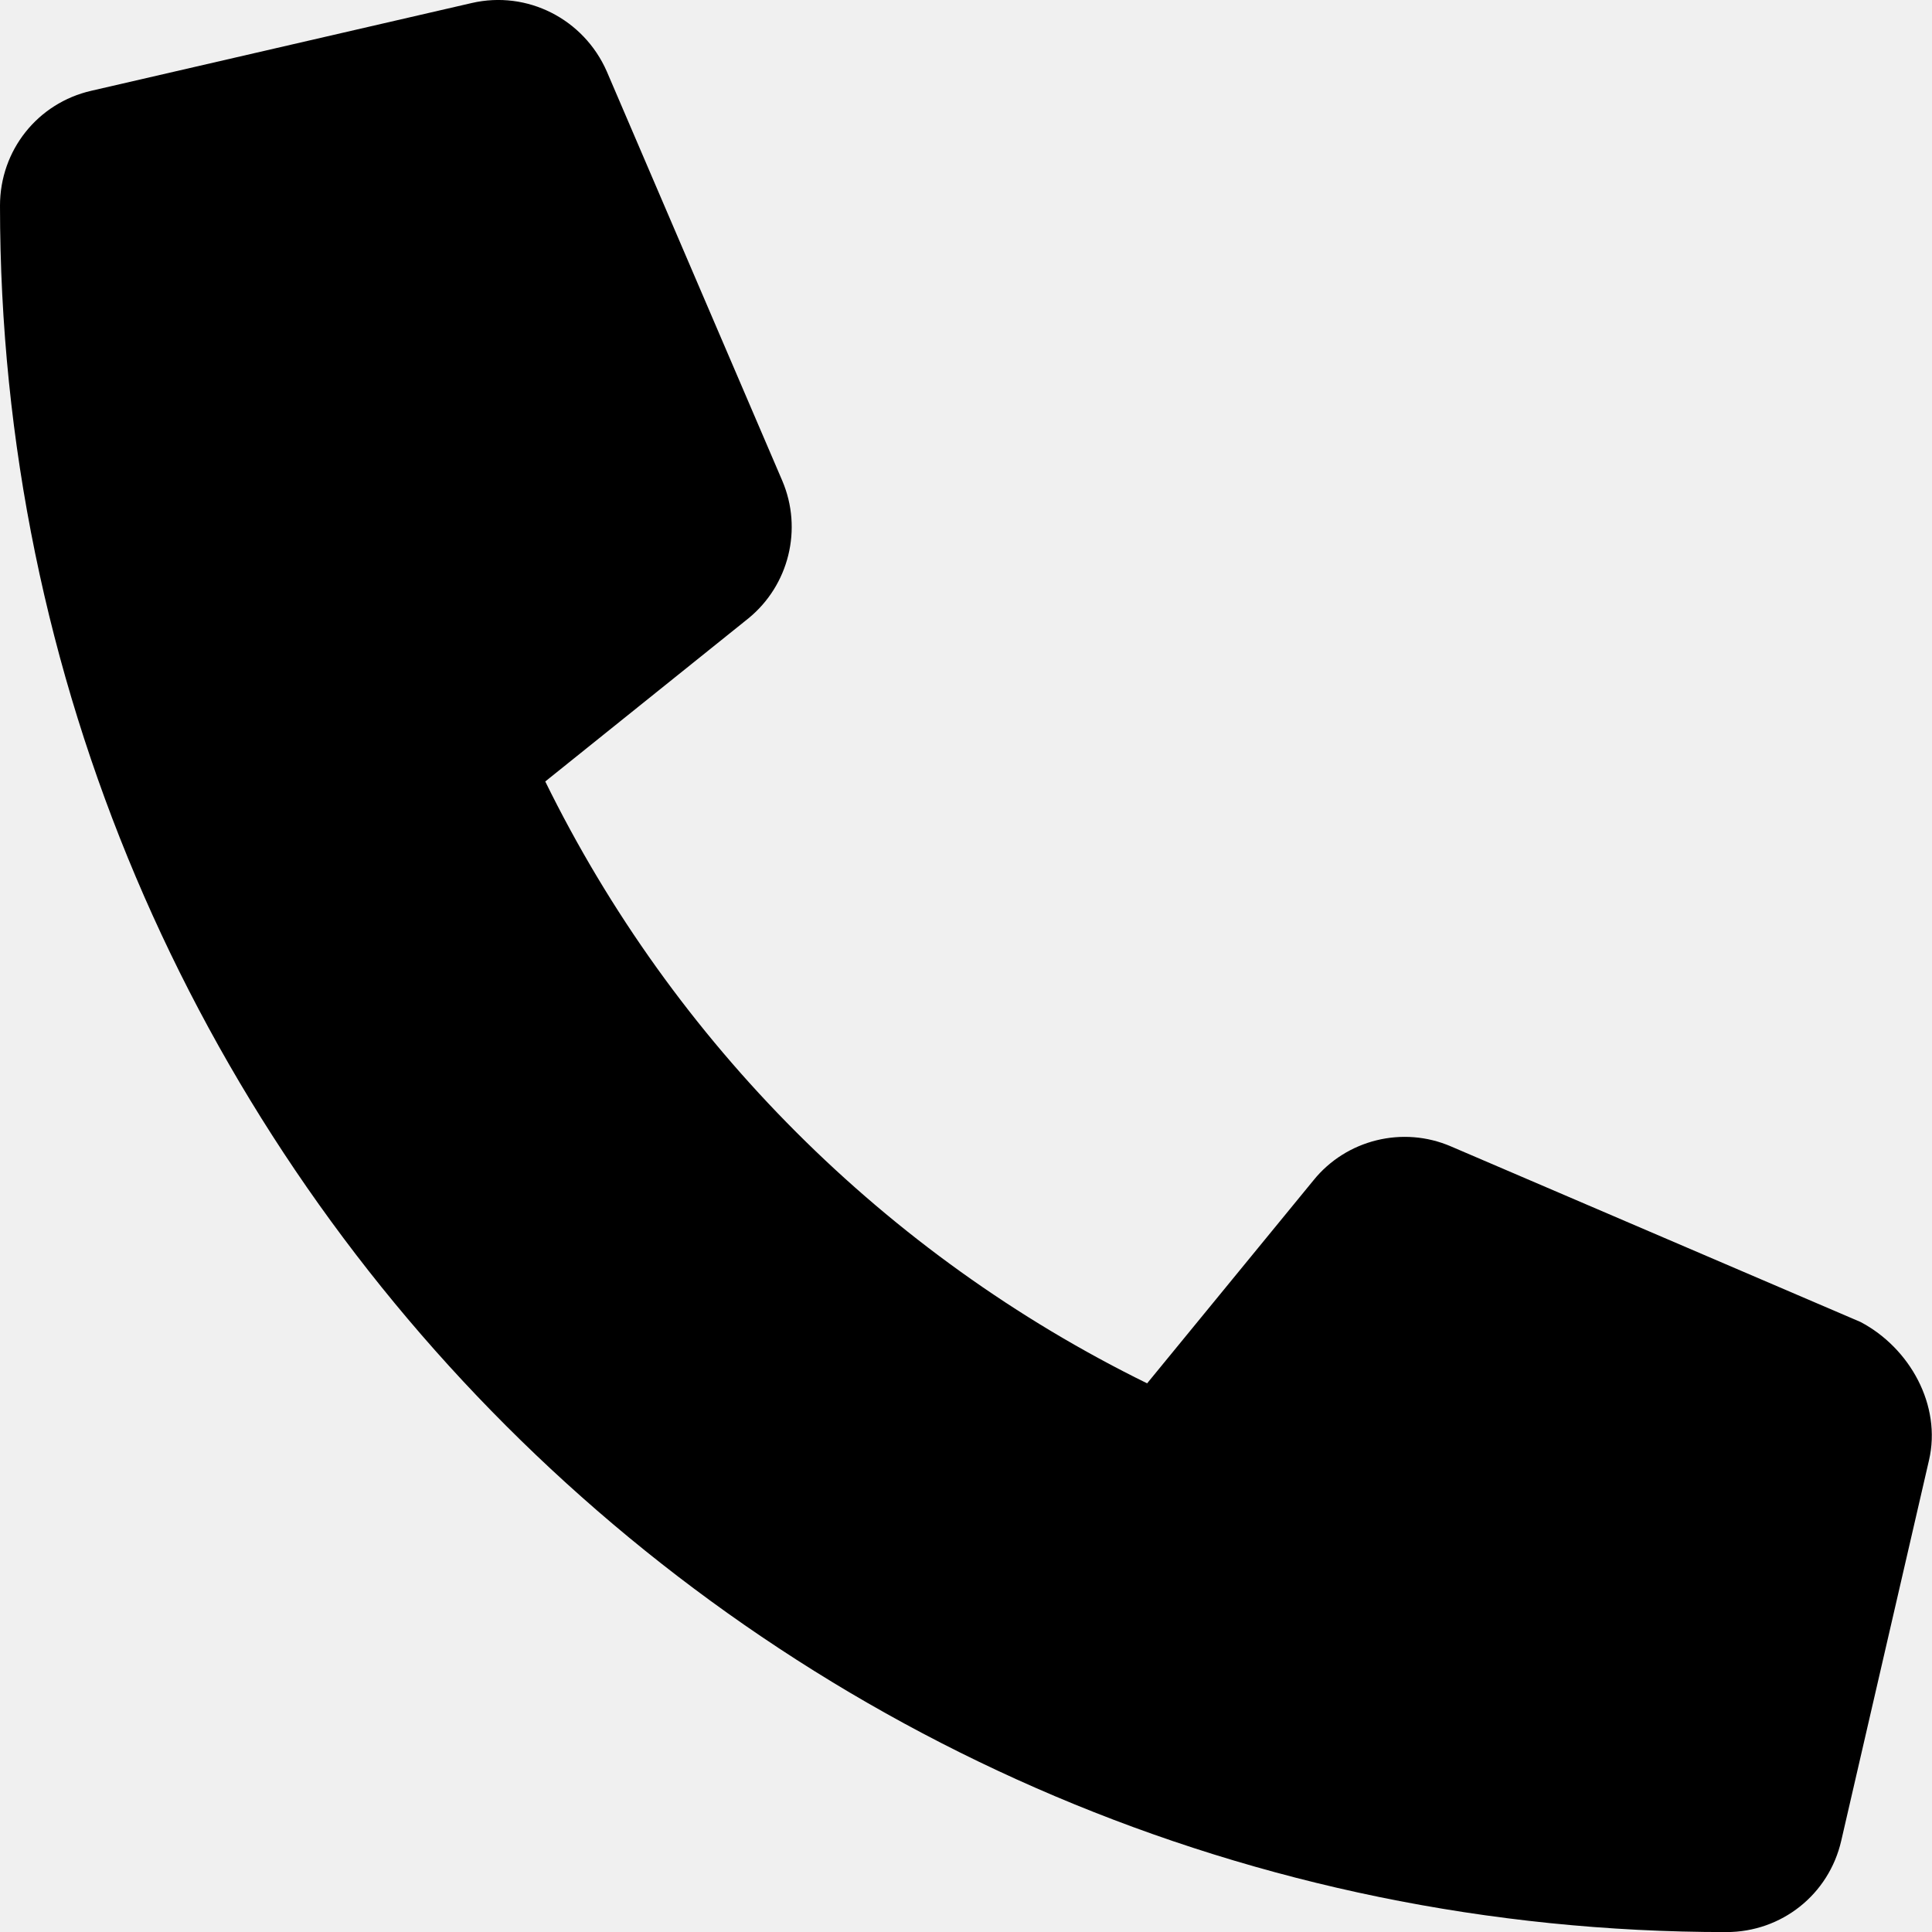
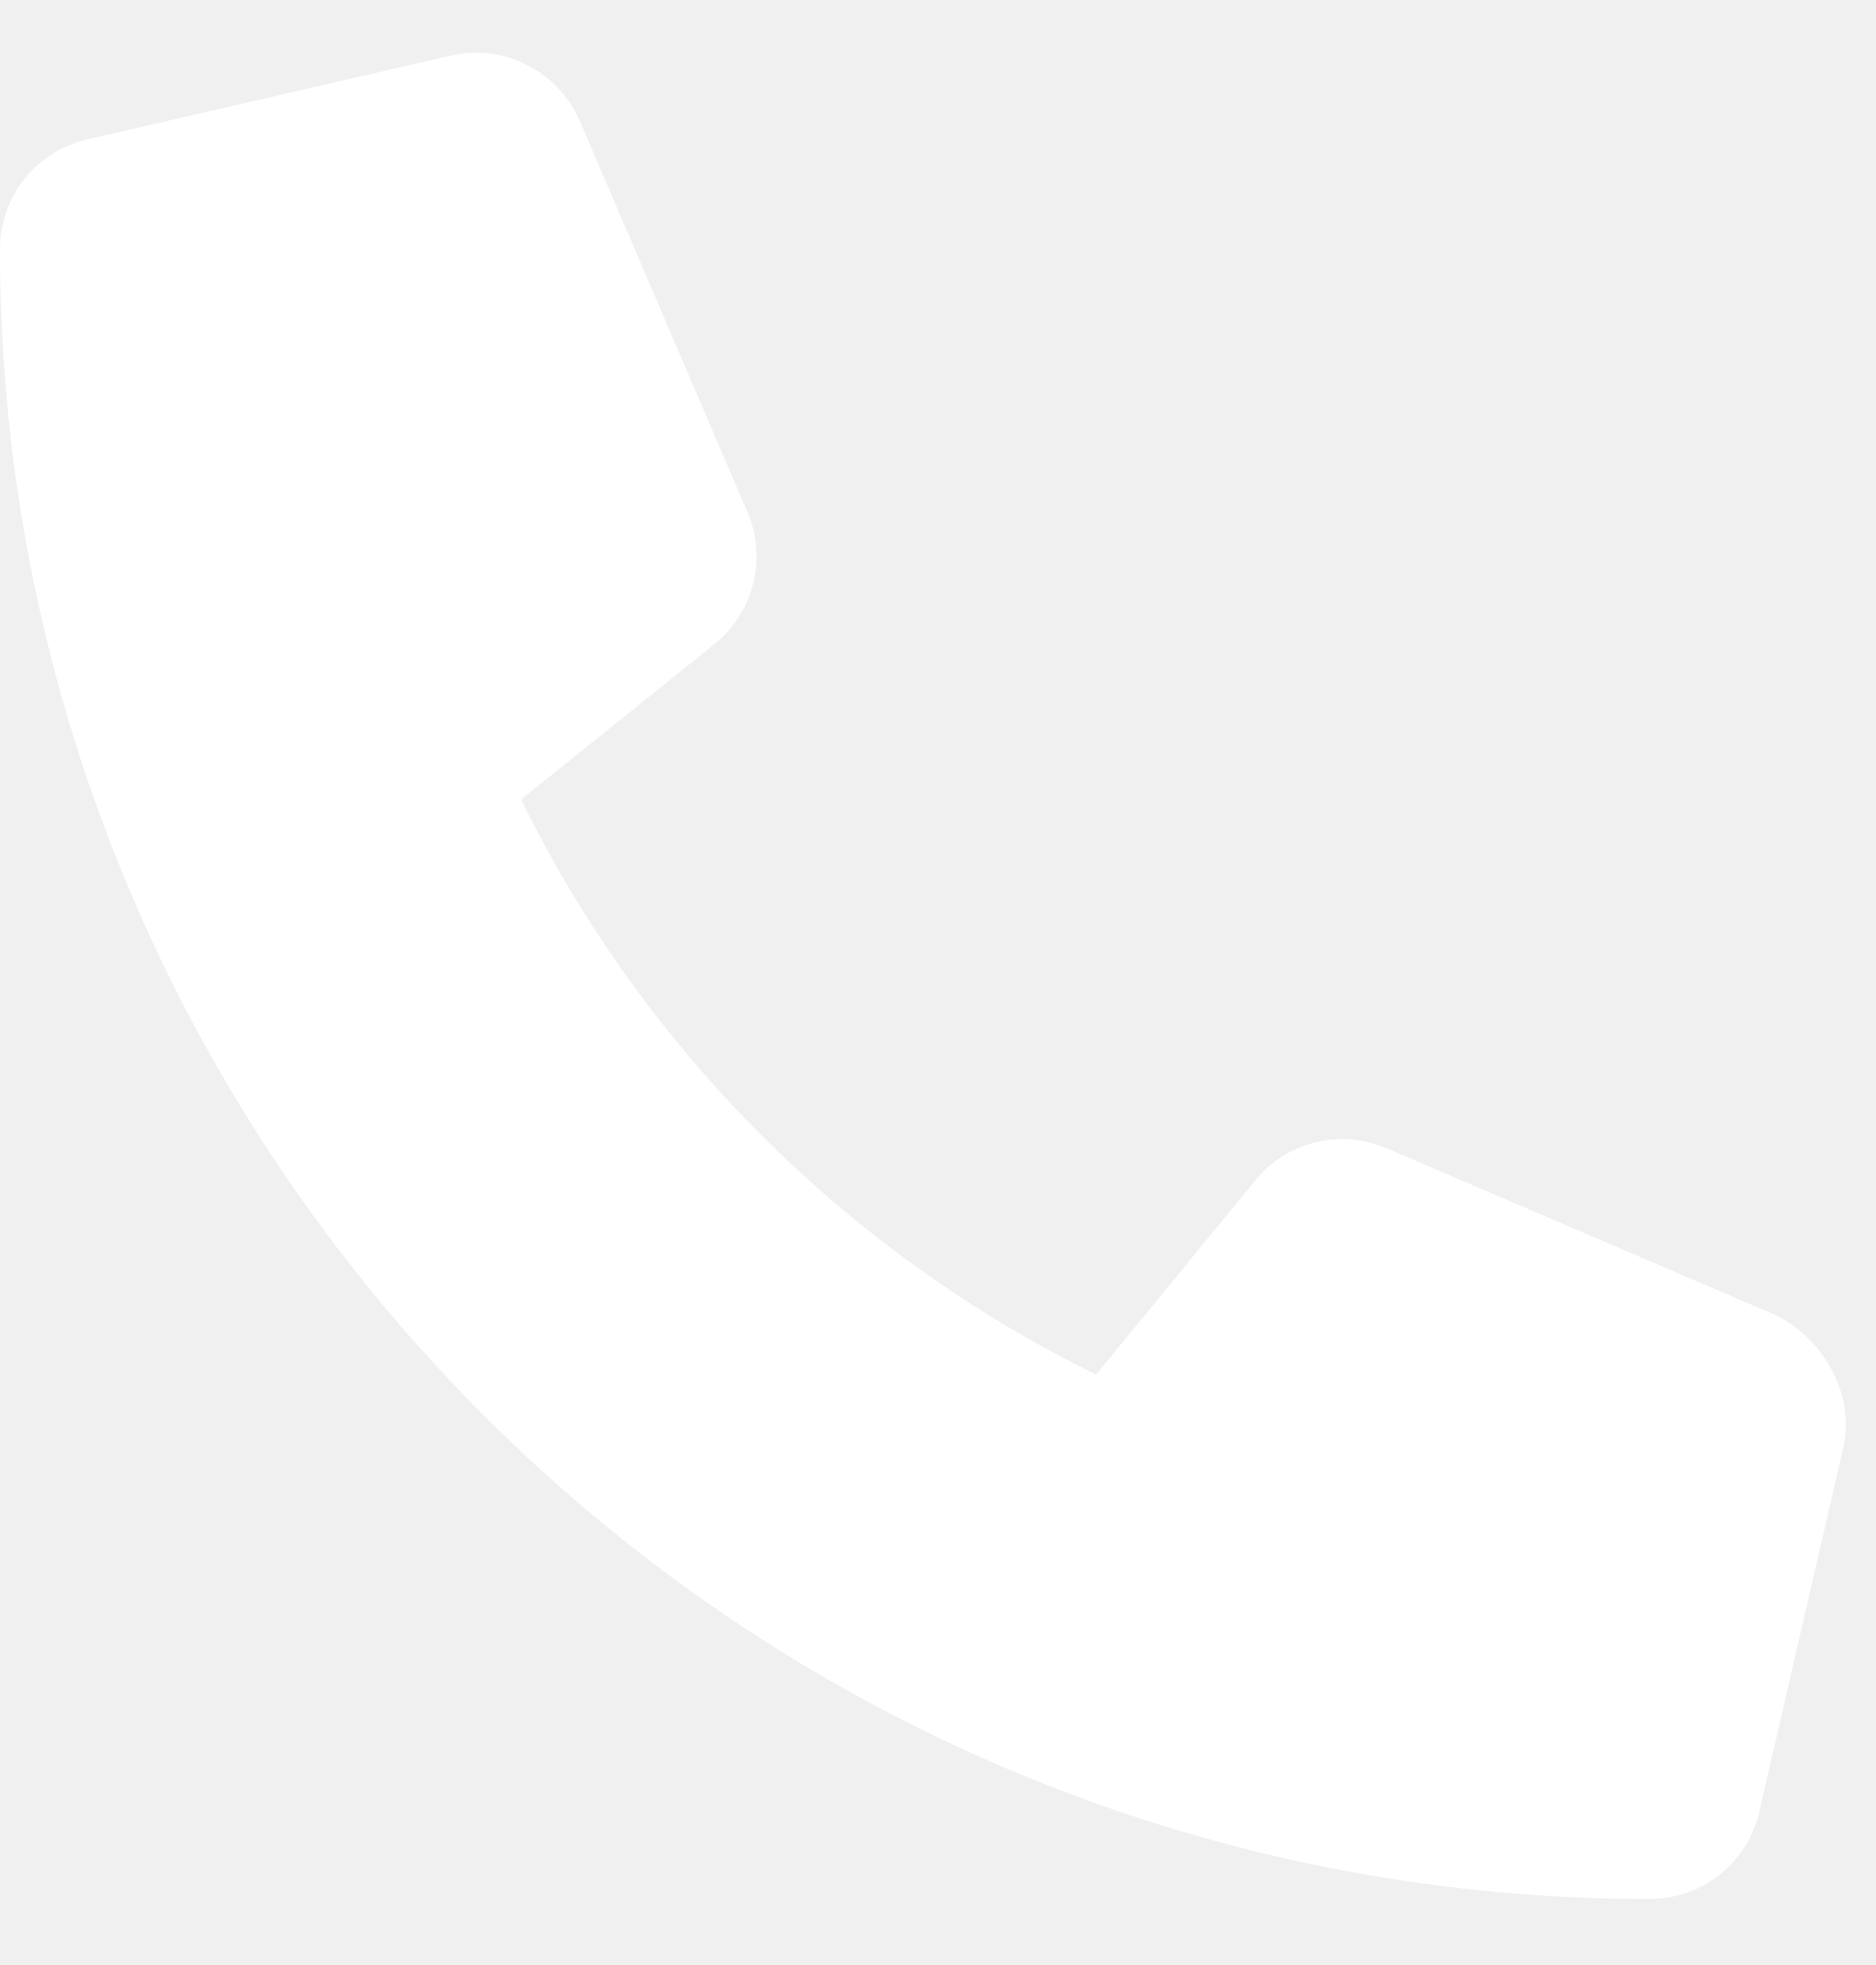
- <svg xmlns="http://www.w3.org/2000/svg" viewBox="0 0 512 512">
-   <path d="M511.2 387l-23.25 100.8c-3.266 14.25-15.79 24.22-30.46 24.22C205.2 512 0 306.8 0 54.5c0-14.66 9.969-27.2 24.22-30.45l100.8-23.25C139.7-2.602 154.7 5.018 160.8 18.92l46.52 108.5c5.438 12.78 1.77 27.67-8.98 36.45L144.5 207.1c33.98 69.22 90.26 125.5 159.5 159.5l44.08-53.8c8.688-10.78 23.69-14.51 36.47-8.975l108.5 46.51C506.1 357.2 514.6 372.4 511.2 387z" />
+ <svg xmlns="http://www.w3.org/2000/svg" width="21" height="22" viewBox="0 0 21 22" fill="none">
+   <g clip-path="url(#clip0_22_42)">
+     <path d="M20.638 16.214L19.699 20.283C19.567 20.859 19.062 21.261 18.469 21.261C8.284 21.26 0 12.976 0 2.791C0 2.199 0.403 1.693 0.978 1.561L5.047 0.623C5.64 0.486 6.246 0.793 6.492 1.354L8.37 5.735C8.589 6.251 8.441 6.852 8.007 7.206L5.834 8.951C7.206 11.746 9.478 14.018 12.273 15.39L14.053 13.219C14.403 12.783 15.009 12.633 15.525 12.856L19.905 14.734C20.432 15.011 20.775 15.625 20.638 16.214Z" fill="white" />
+   </g>
+   <defs>
+     <clipPath id="clip0_22_42">
+       <rect width="20.67" height="20.67" fill="white" transform="translate(0 0.590576)" />
+     </clipPath>
+   </defs>
</svg>
